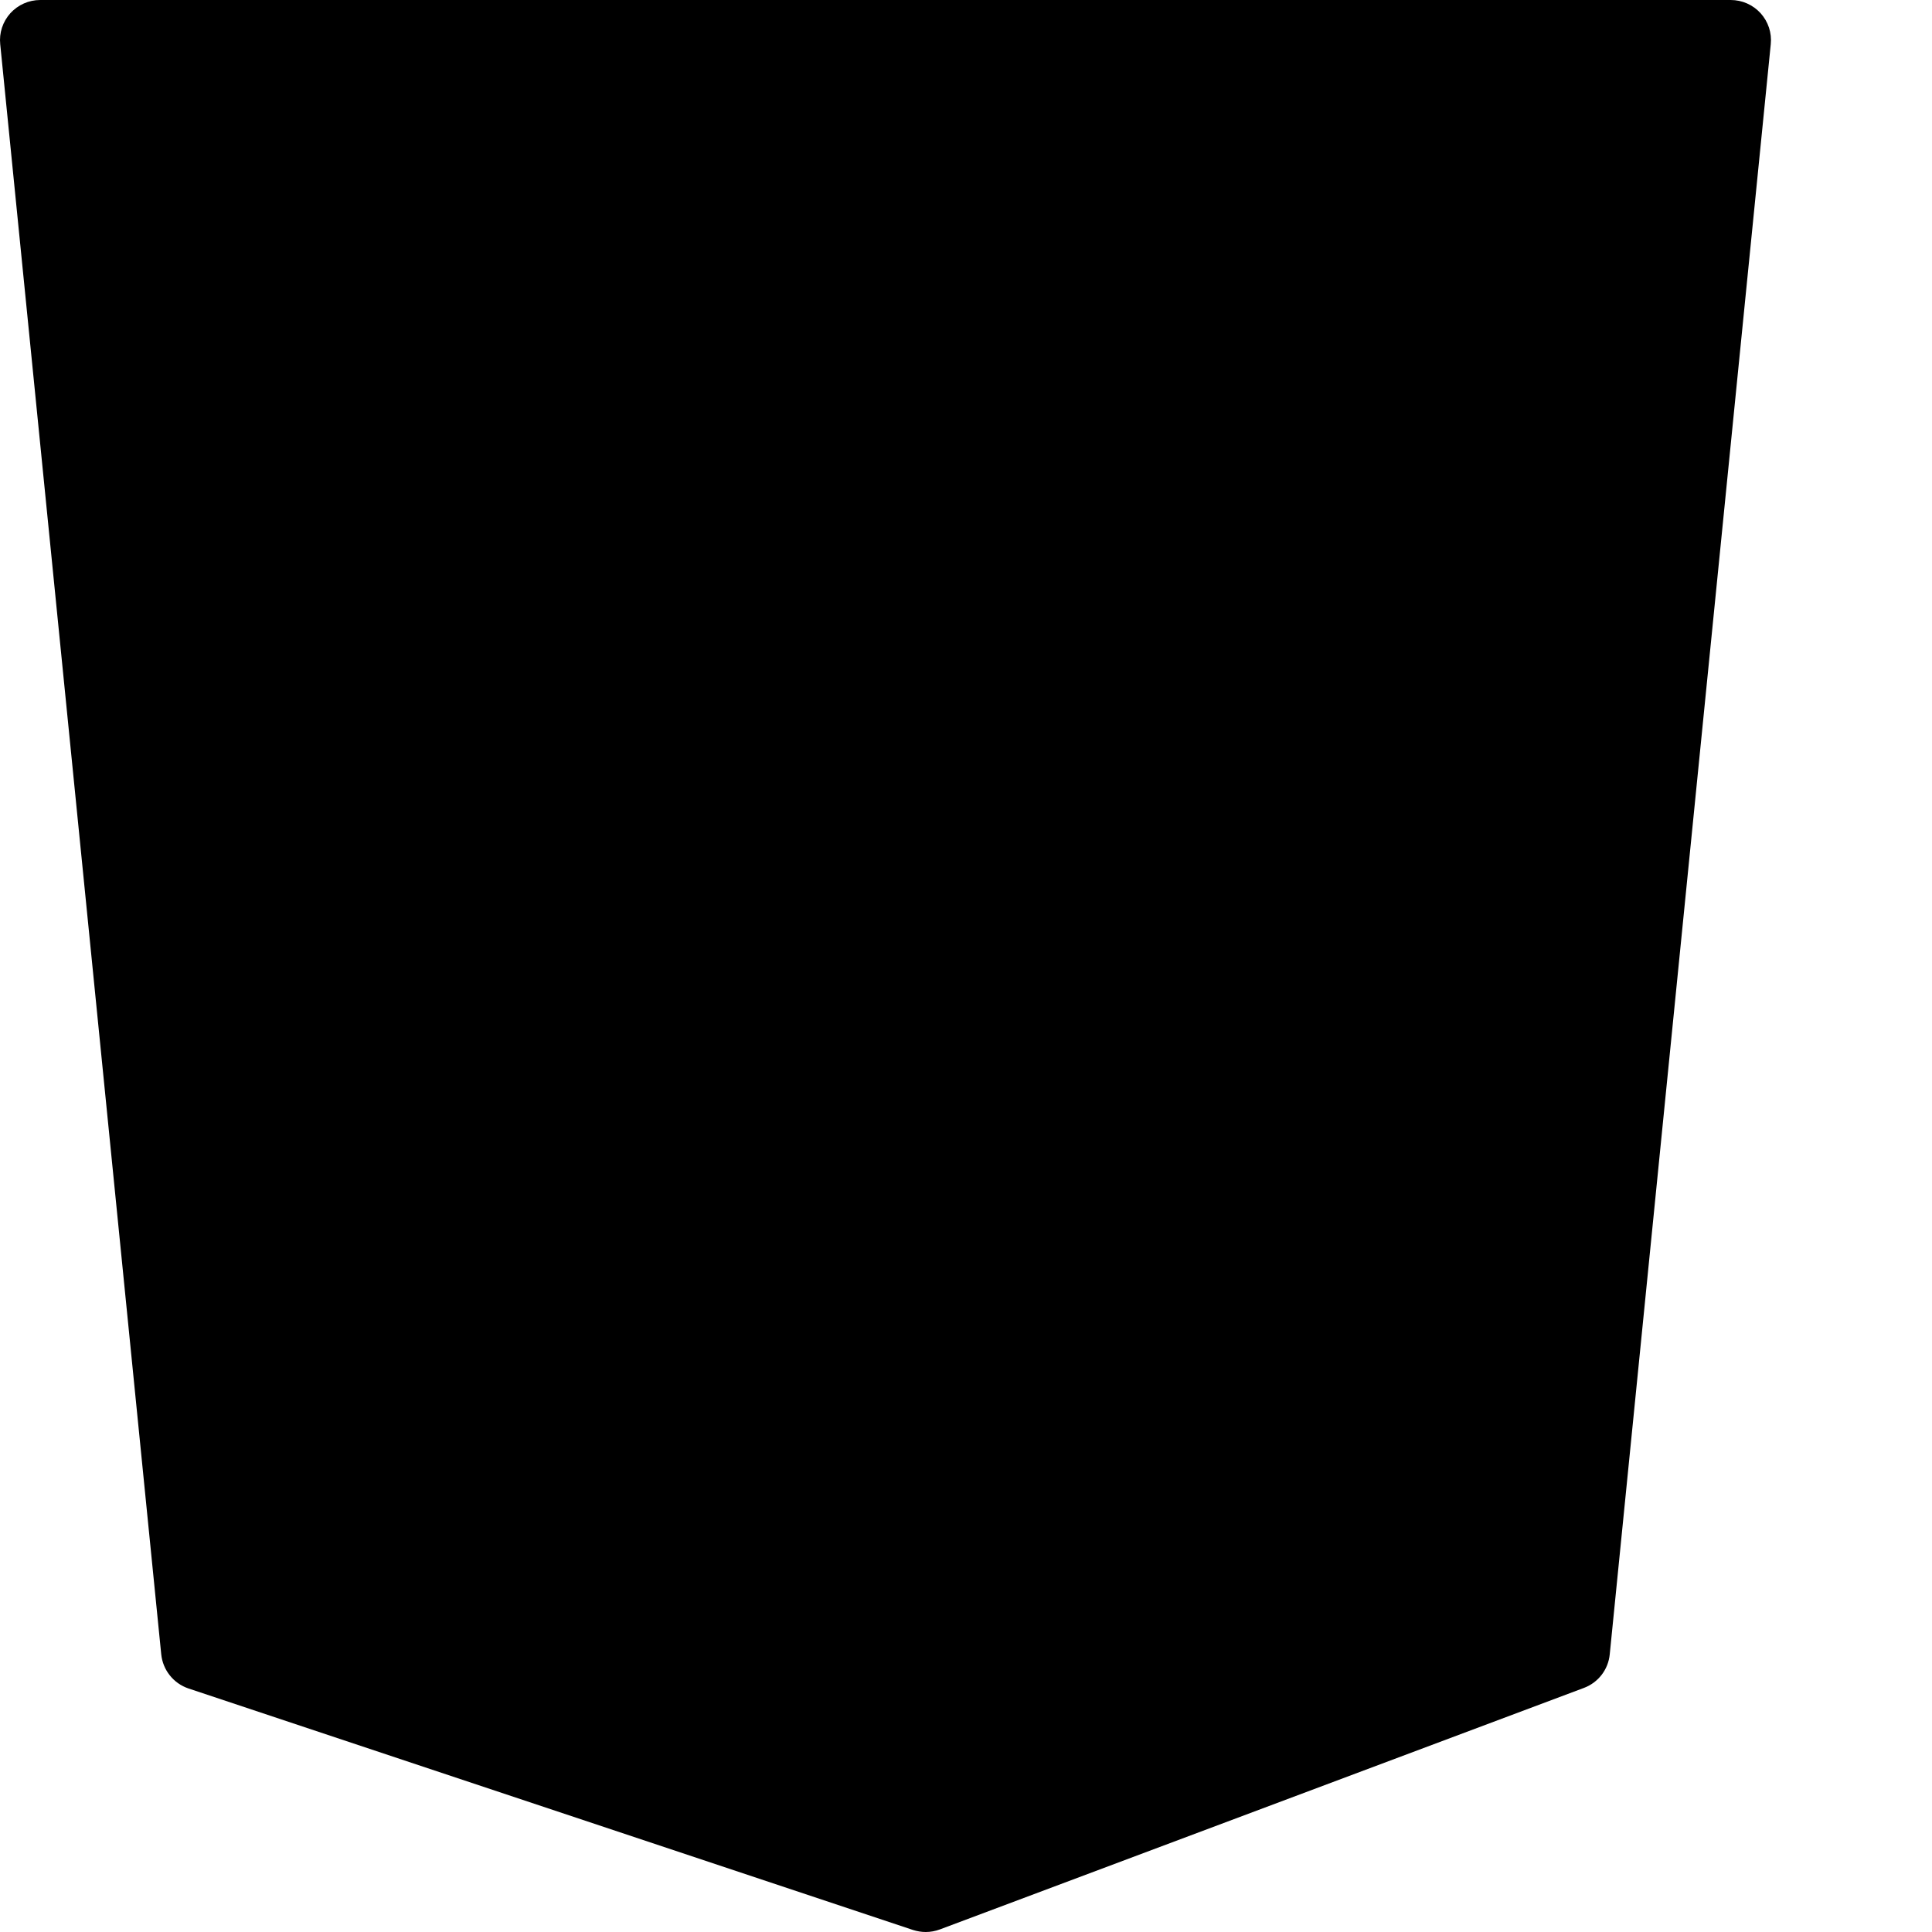
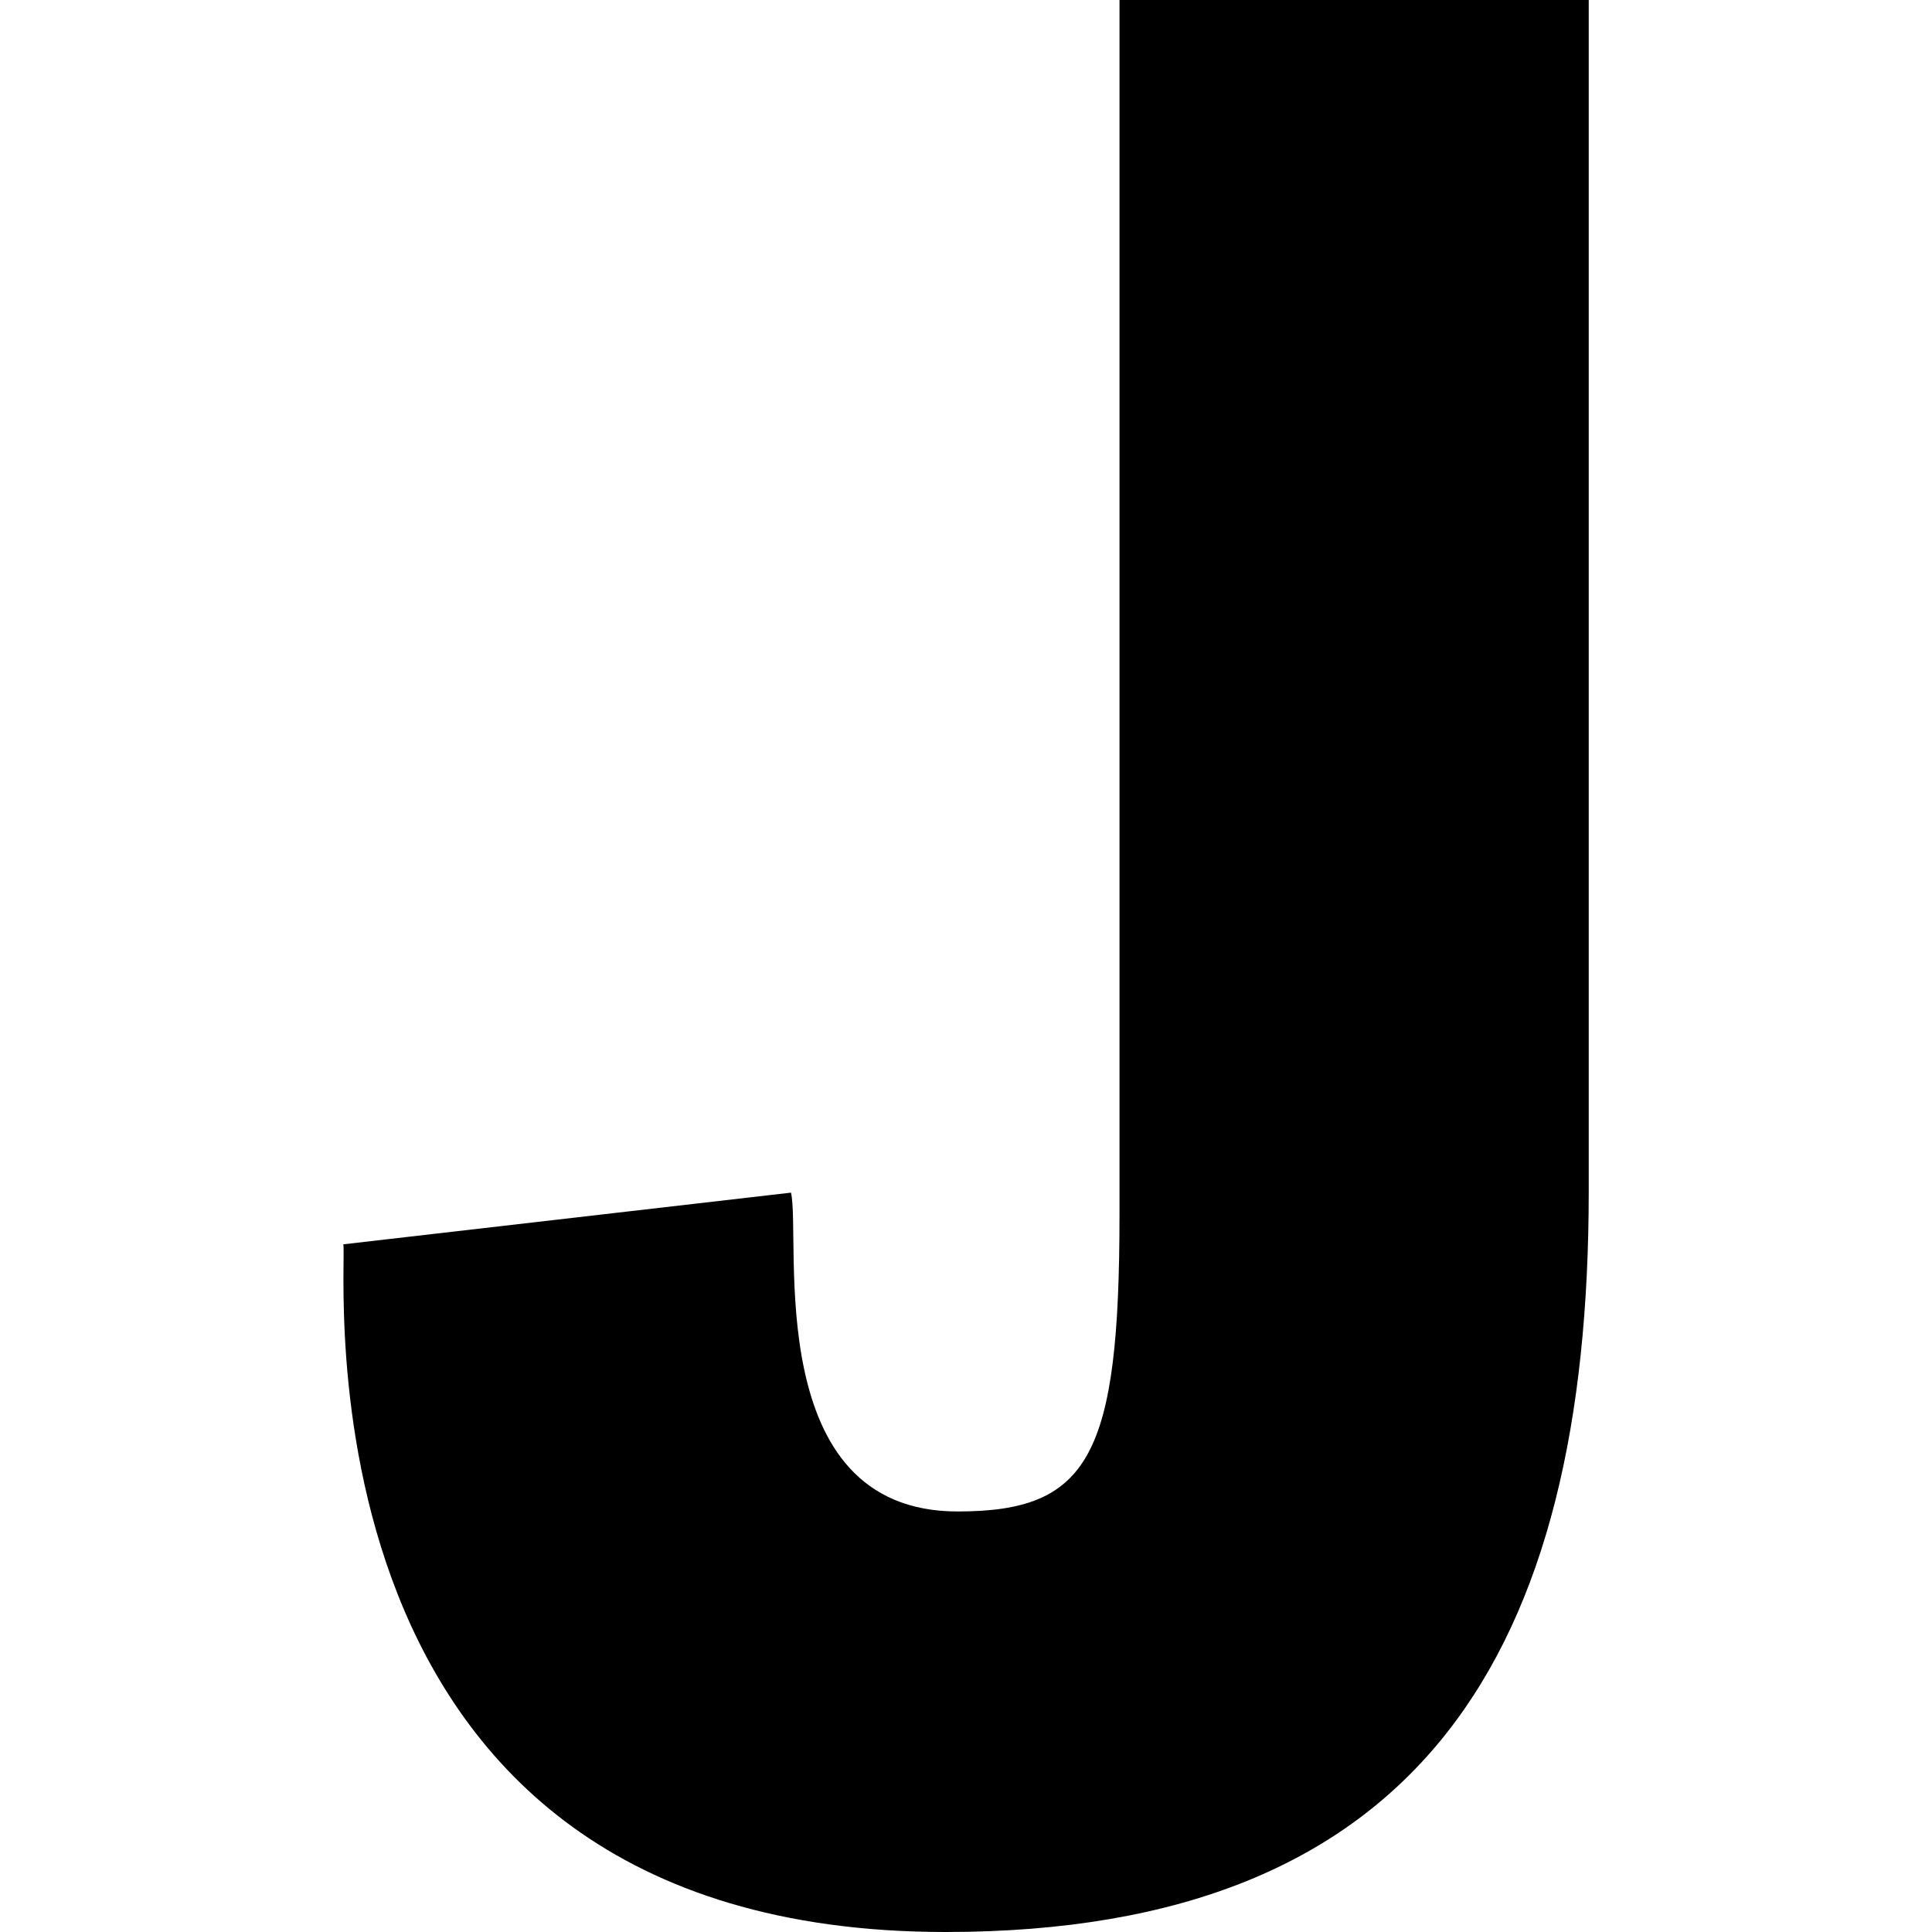
<svg xmlns="http://www.w3.org/2000/svg" viewBox="0 0 512 512" fill="currentColor">
-   <path d="M466.578 3.5a10.713 10.713 0 0 0-7.914-3.5h-448c-3.031 0-5.89 1.281-7.918 3.5C.723 5.762-.262 8.727.06 11.734l42.668 426.664a10.693 10.693 0 0 0 7.23 9.067l192 64c1.11.344 2.219.535 3.371.535 1.281 0 2.54-.234 3.754-.684l170.668-64a10.588 10.588 0 0 0 6.848-8.918l42.668-426.664c.32-3.007-.664-5.972-2.688-8.234zm0 0" />
+   <path d="M250.595 512c126.437 0 170.435-74.716 170.435-196.245V0H296.679v321.863c0 63.984-8.013 78.691-42.891 78.691-52.31 0-41.39-72.112-44.165-84.492L90.971 329.759C92.342 334.129 74.861 512 250.595 512z" />
</svg>
